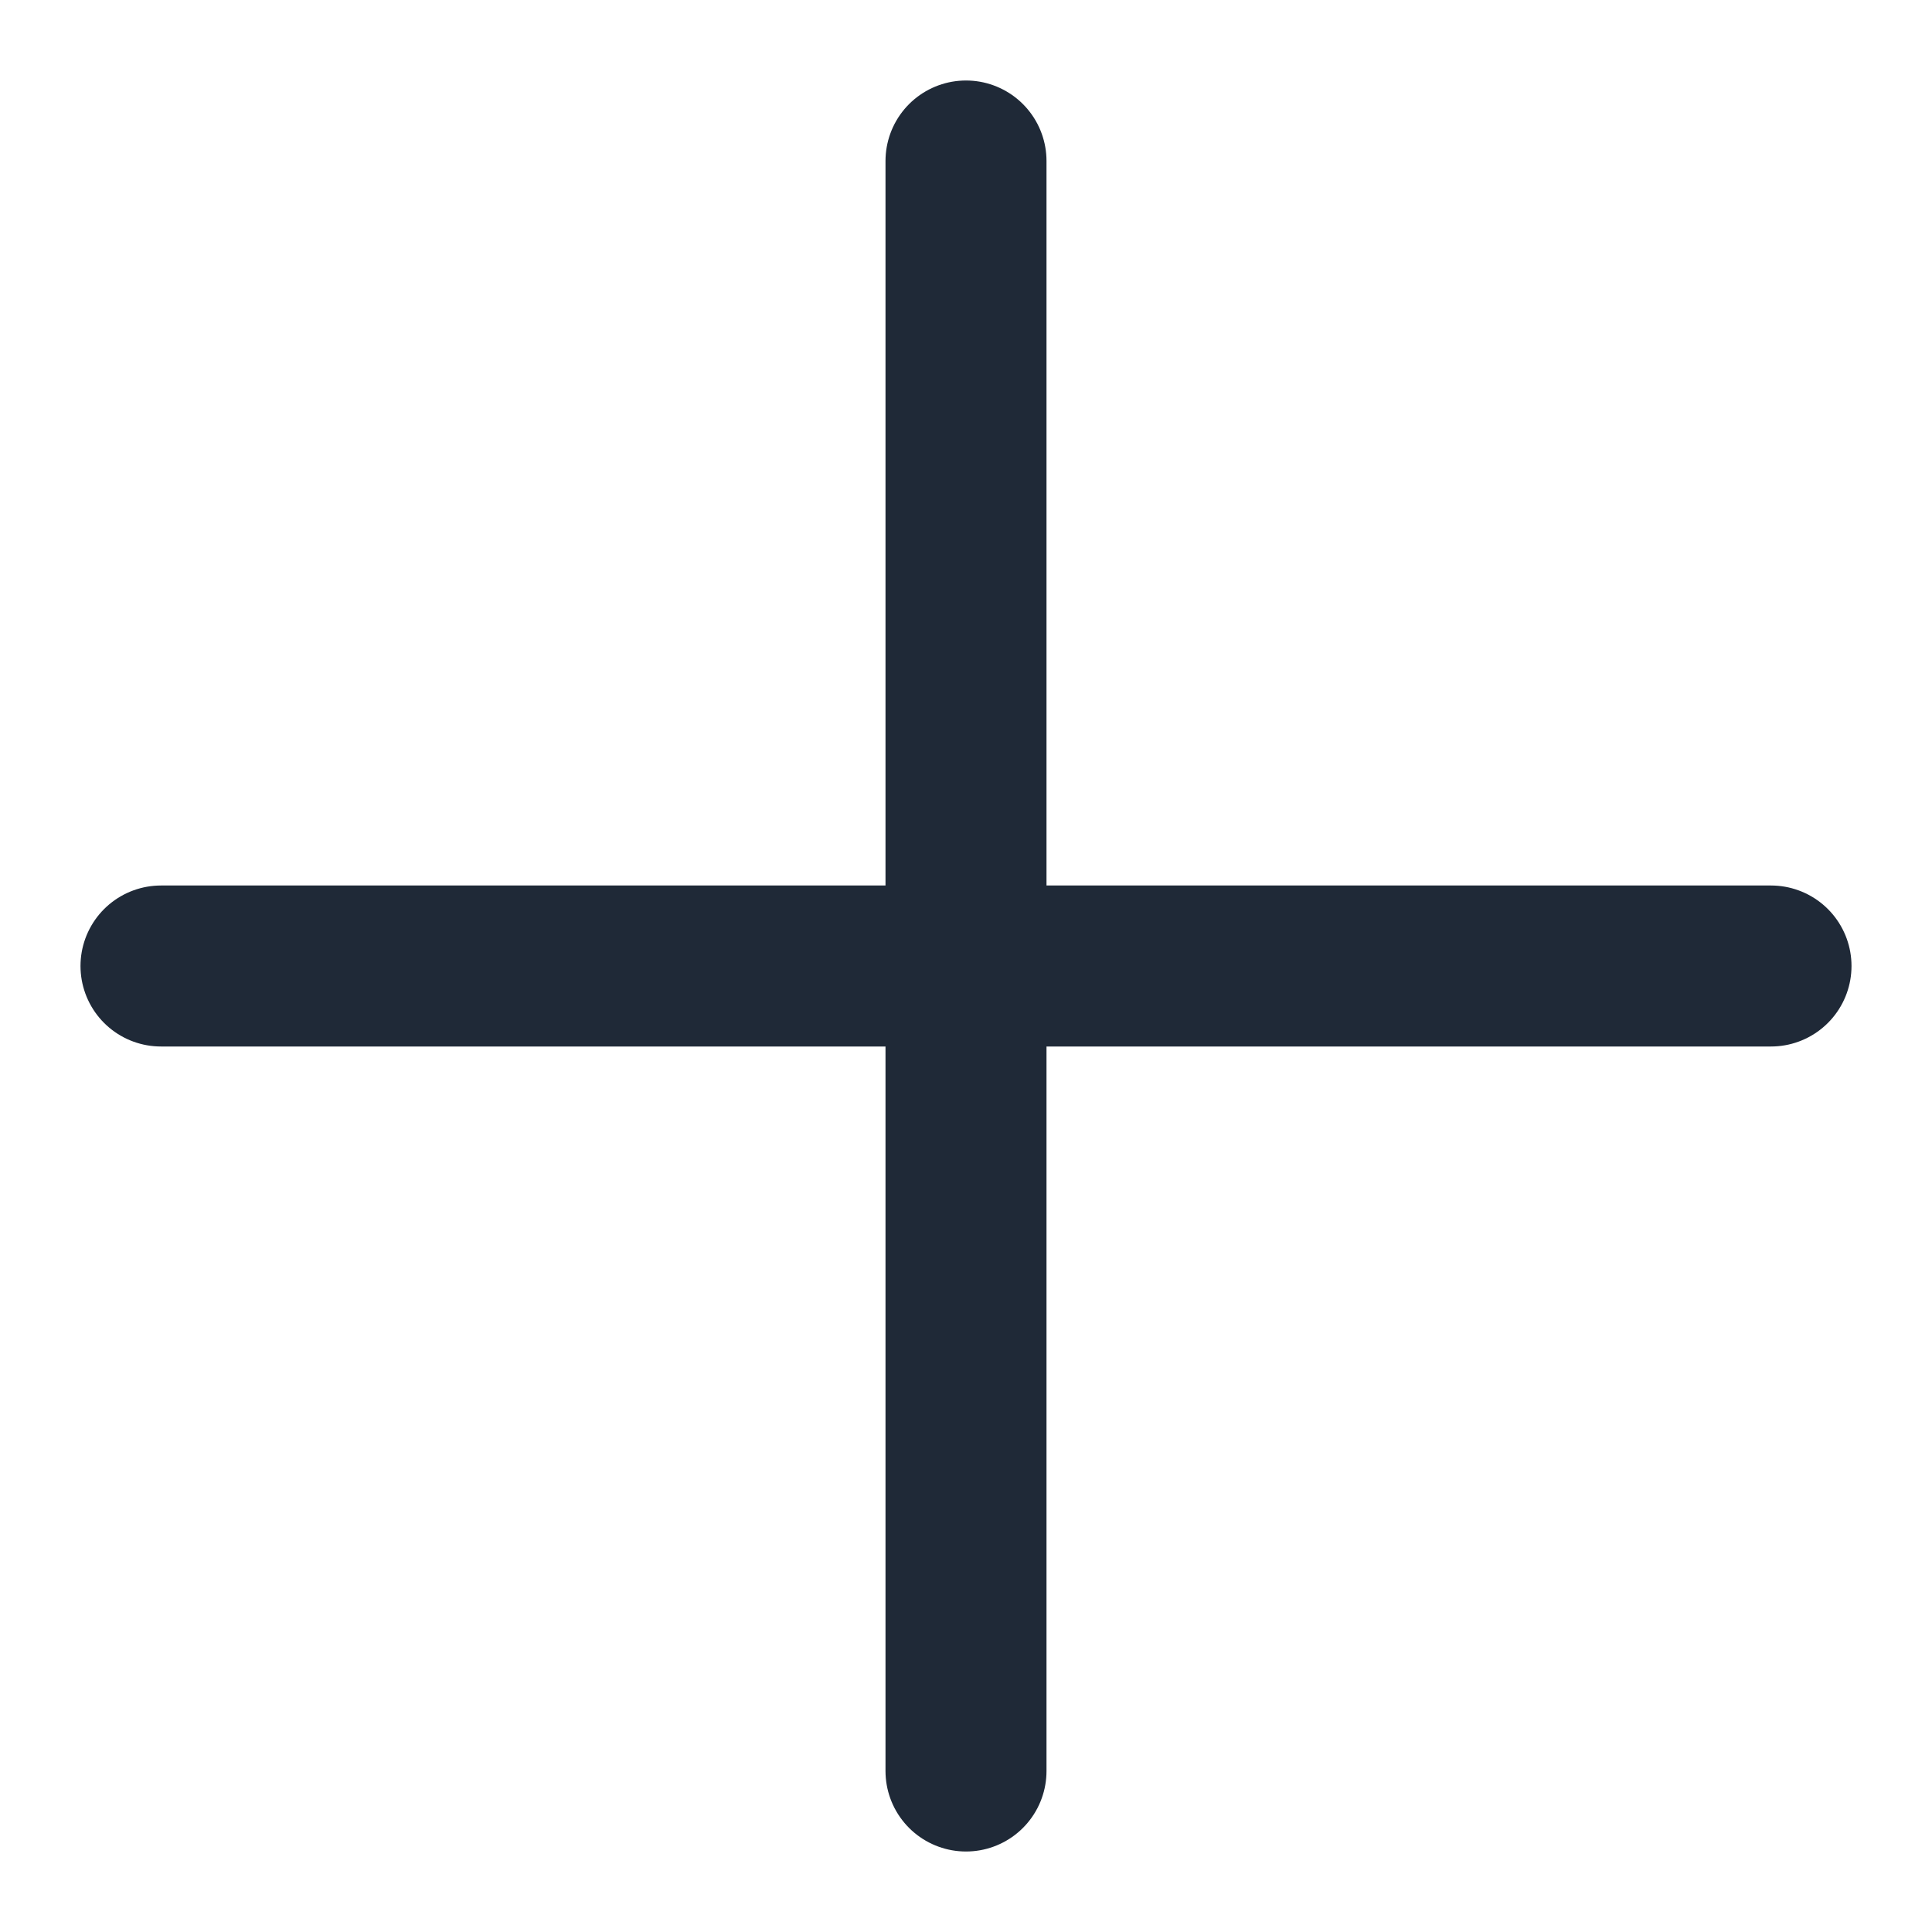
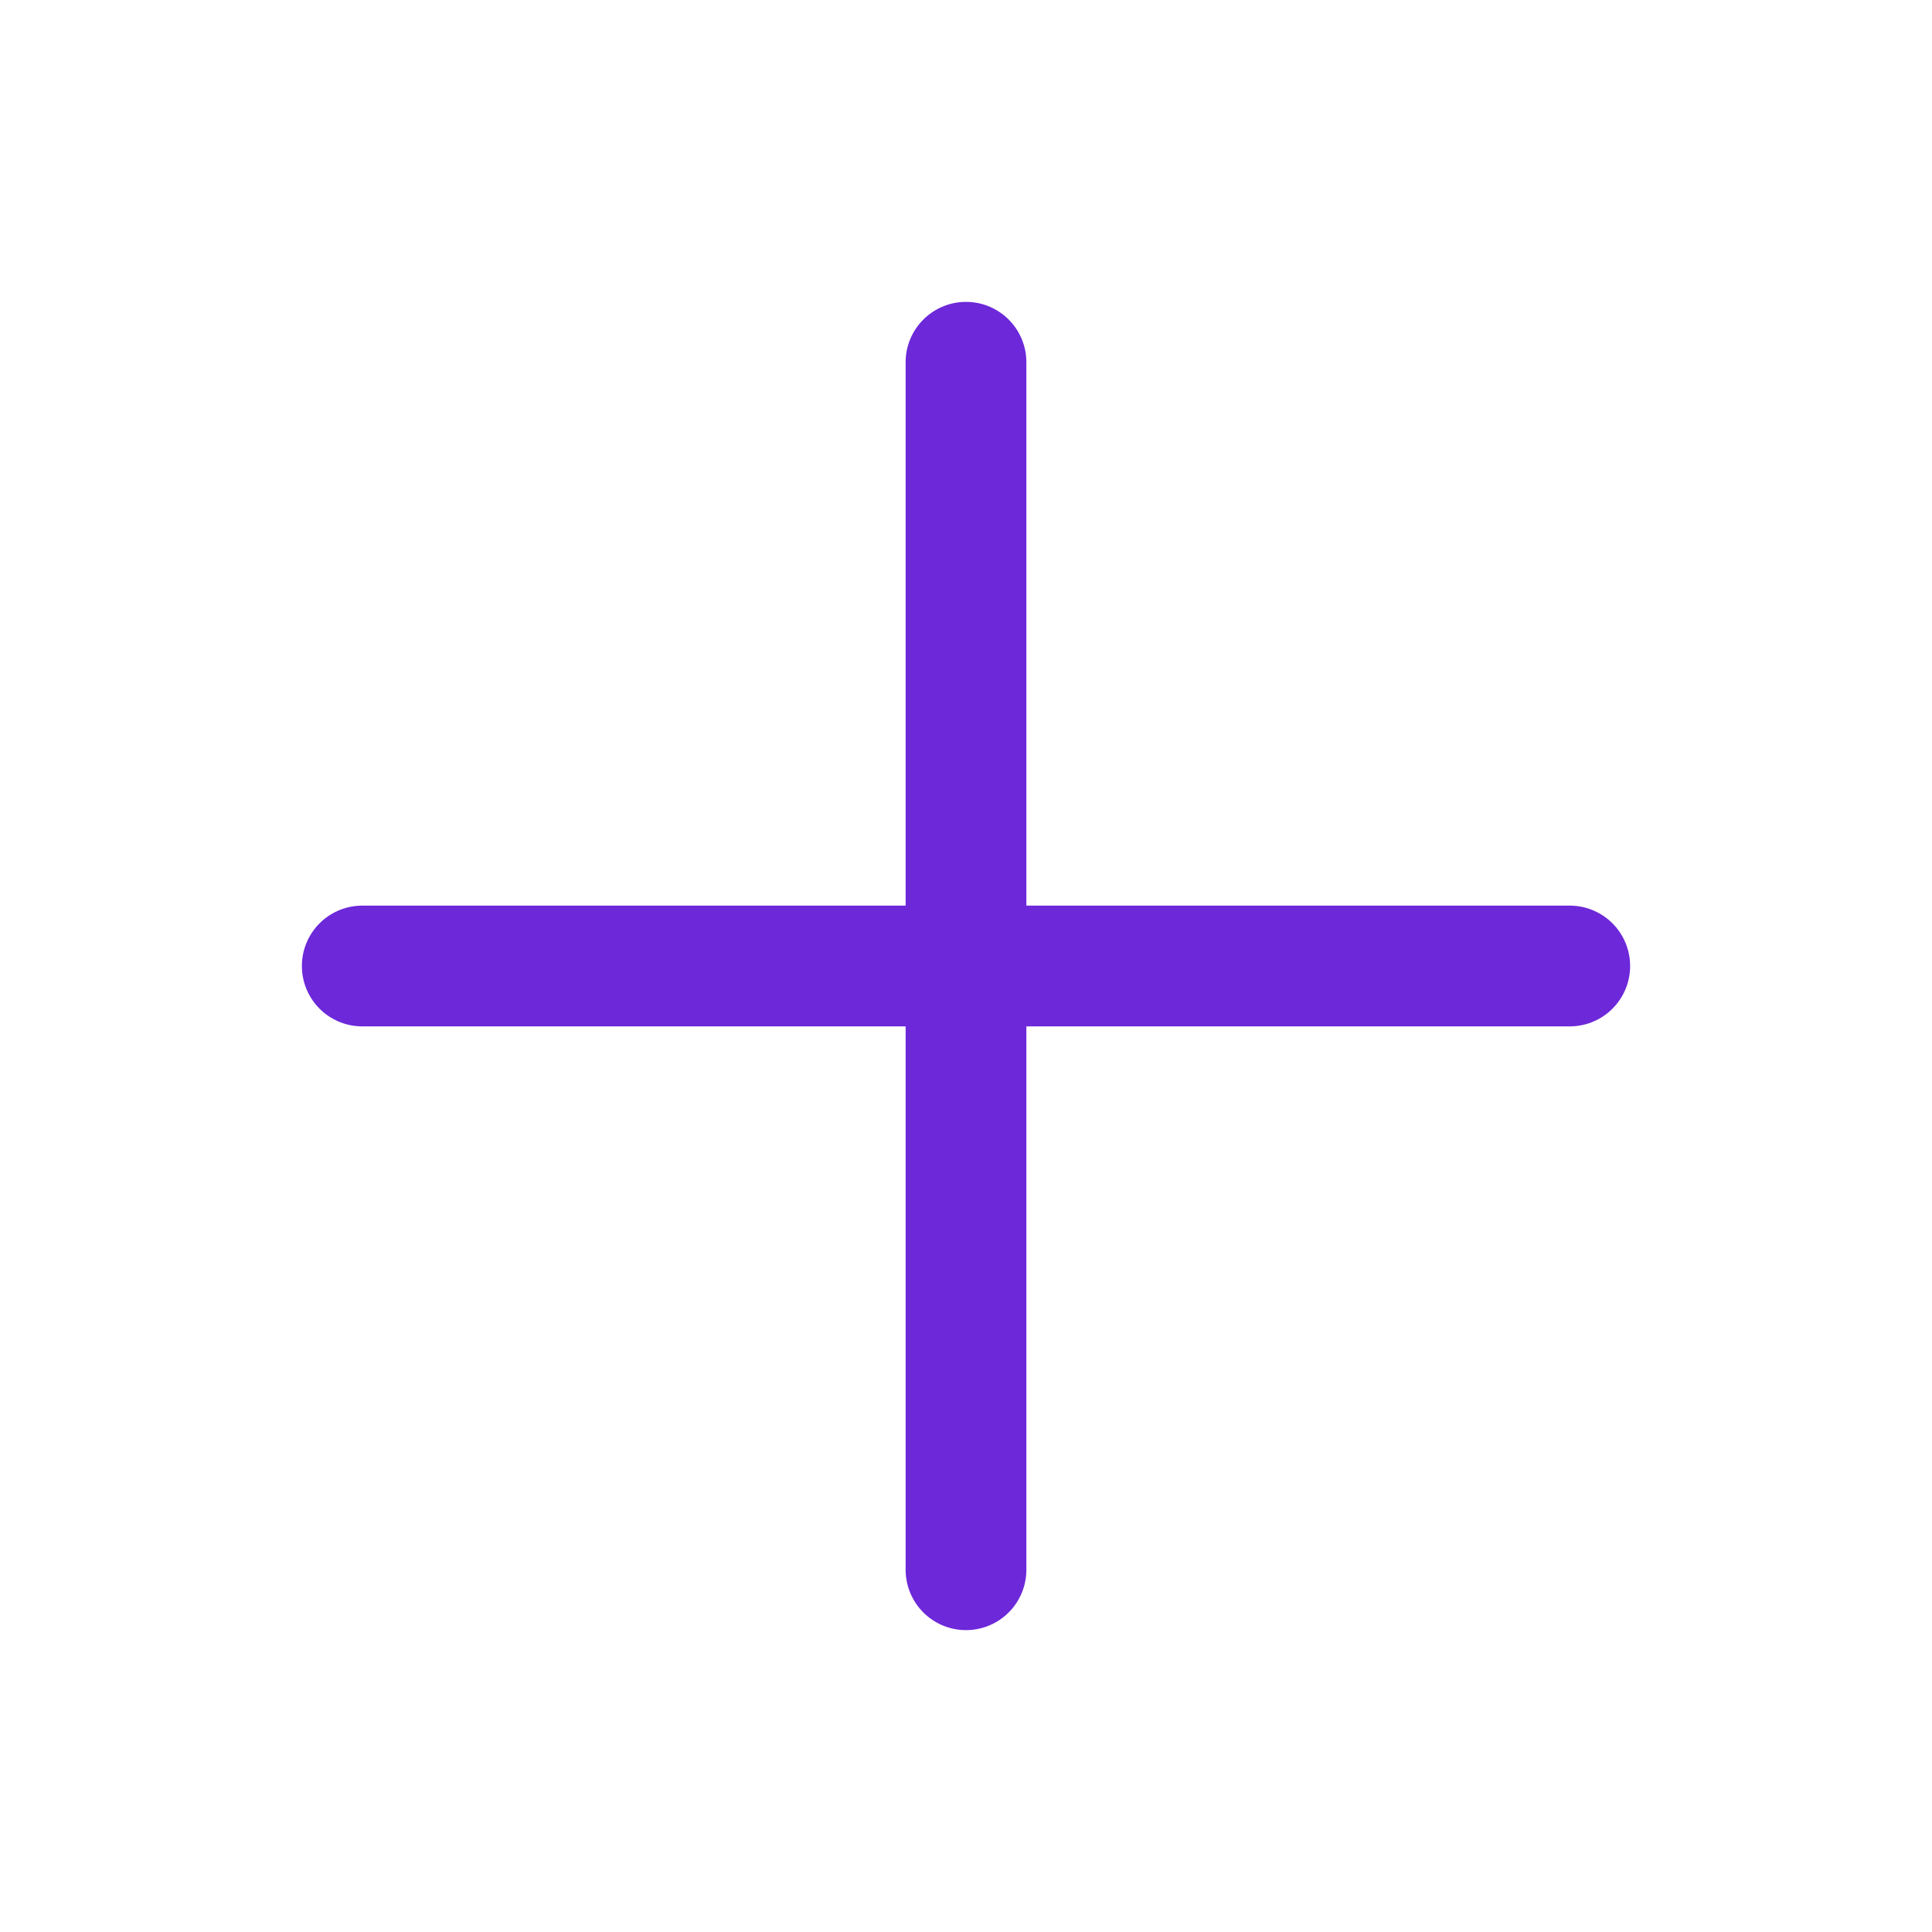
- <svg xmlns="http://www.w3.org/2000/svg" width="18" height="18" viewBox="0 0 18 18" fill="none">
-   <path d="M9 1.5V16.5M16.5 9L1.5 9" stroke="#1F2937" stroke-width="1.5" stroke-linecap="round" stroke-linejoin="round" />
+ <svg xmlns="http://www.w3.org/2000/svg" width="24" height="24" viewBox="0 0 24 24" fill="none">
+   <path d="M12 4.5V19.5M19.5 12L4.5 12" stroke="#6D28D9" stroke-width="1.5" stroke-linecap="round" stroke-linejoin="round" />
</svg>
